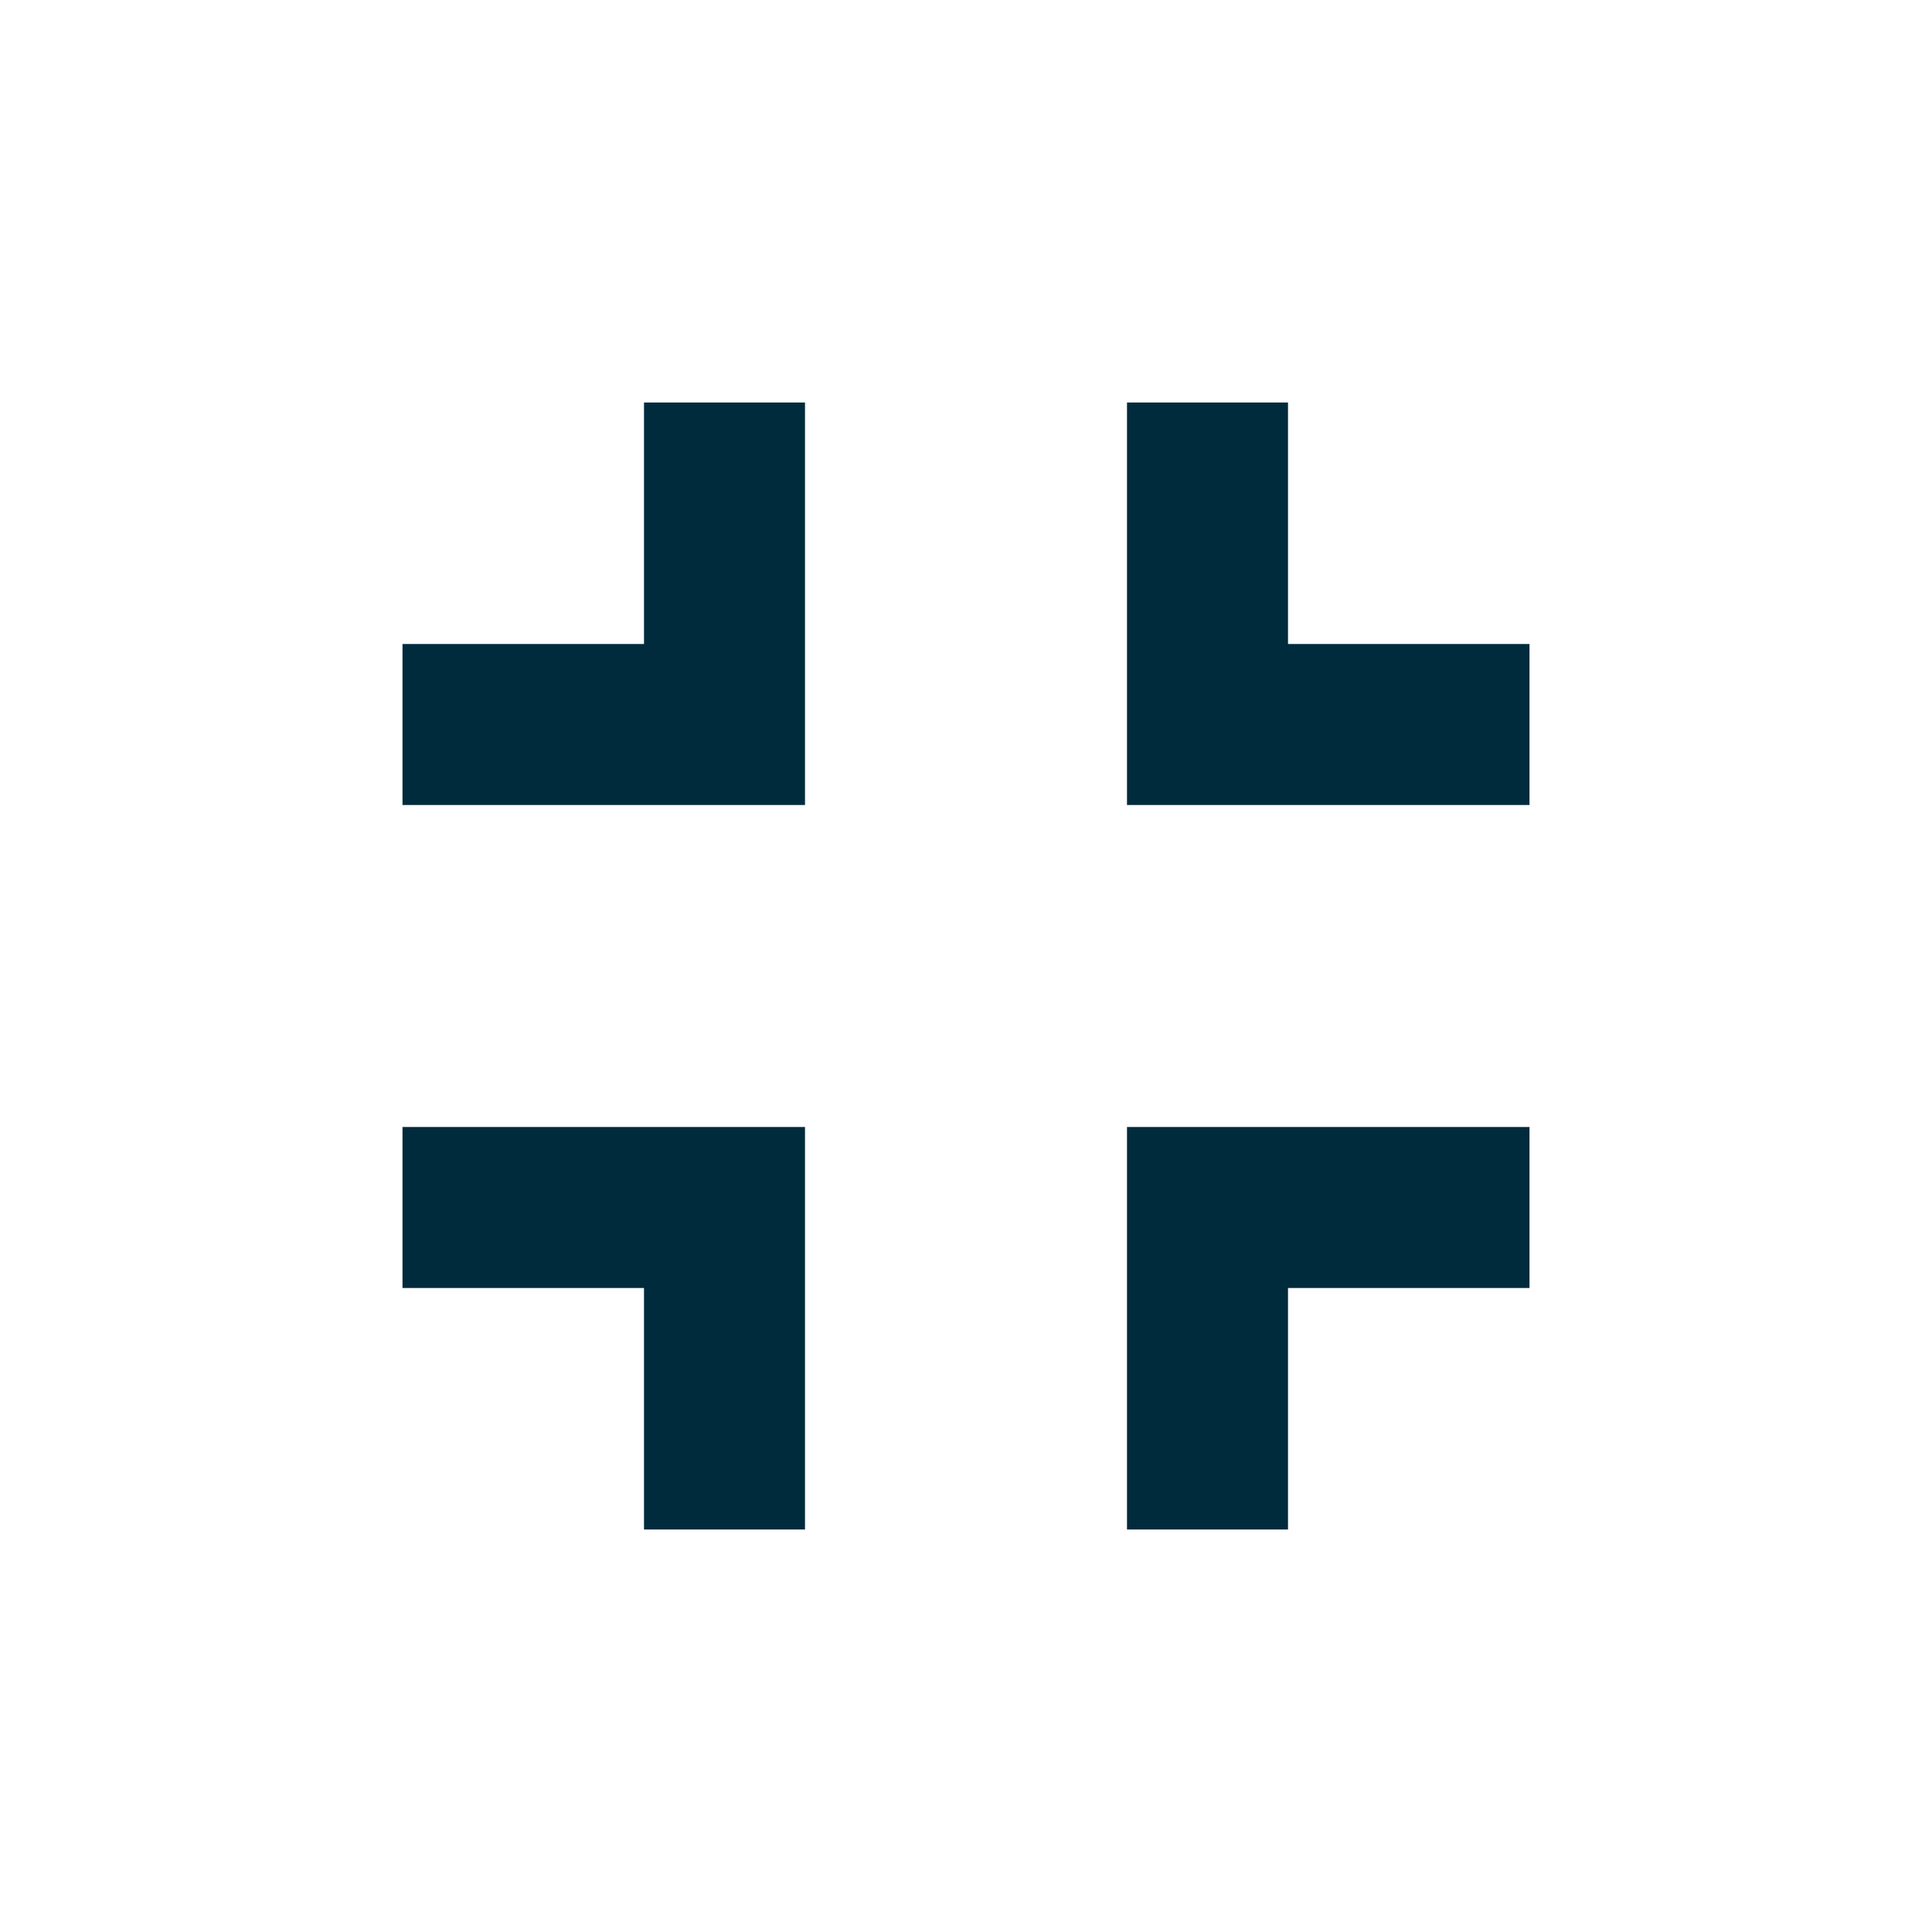
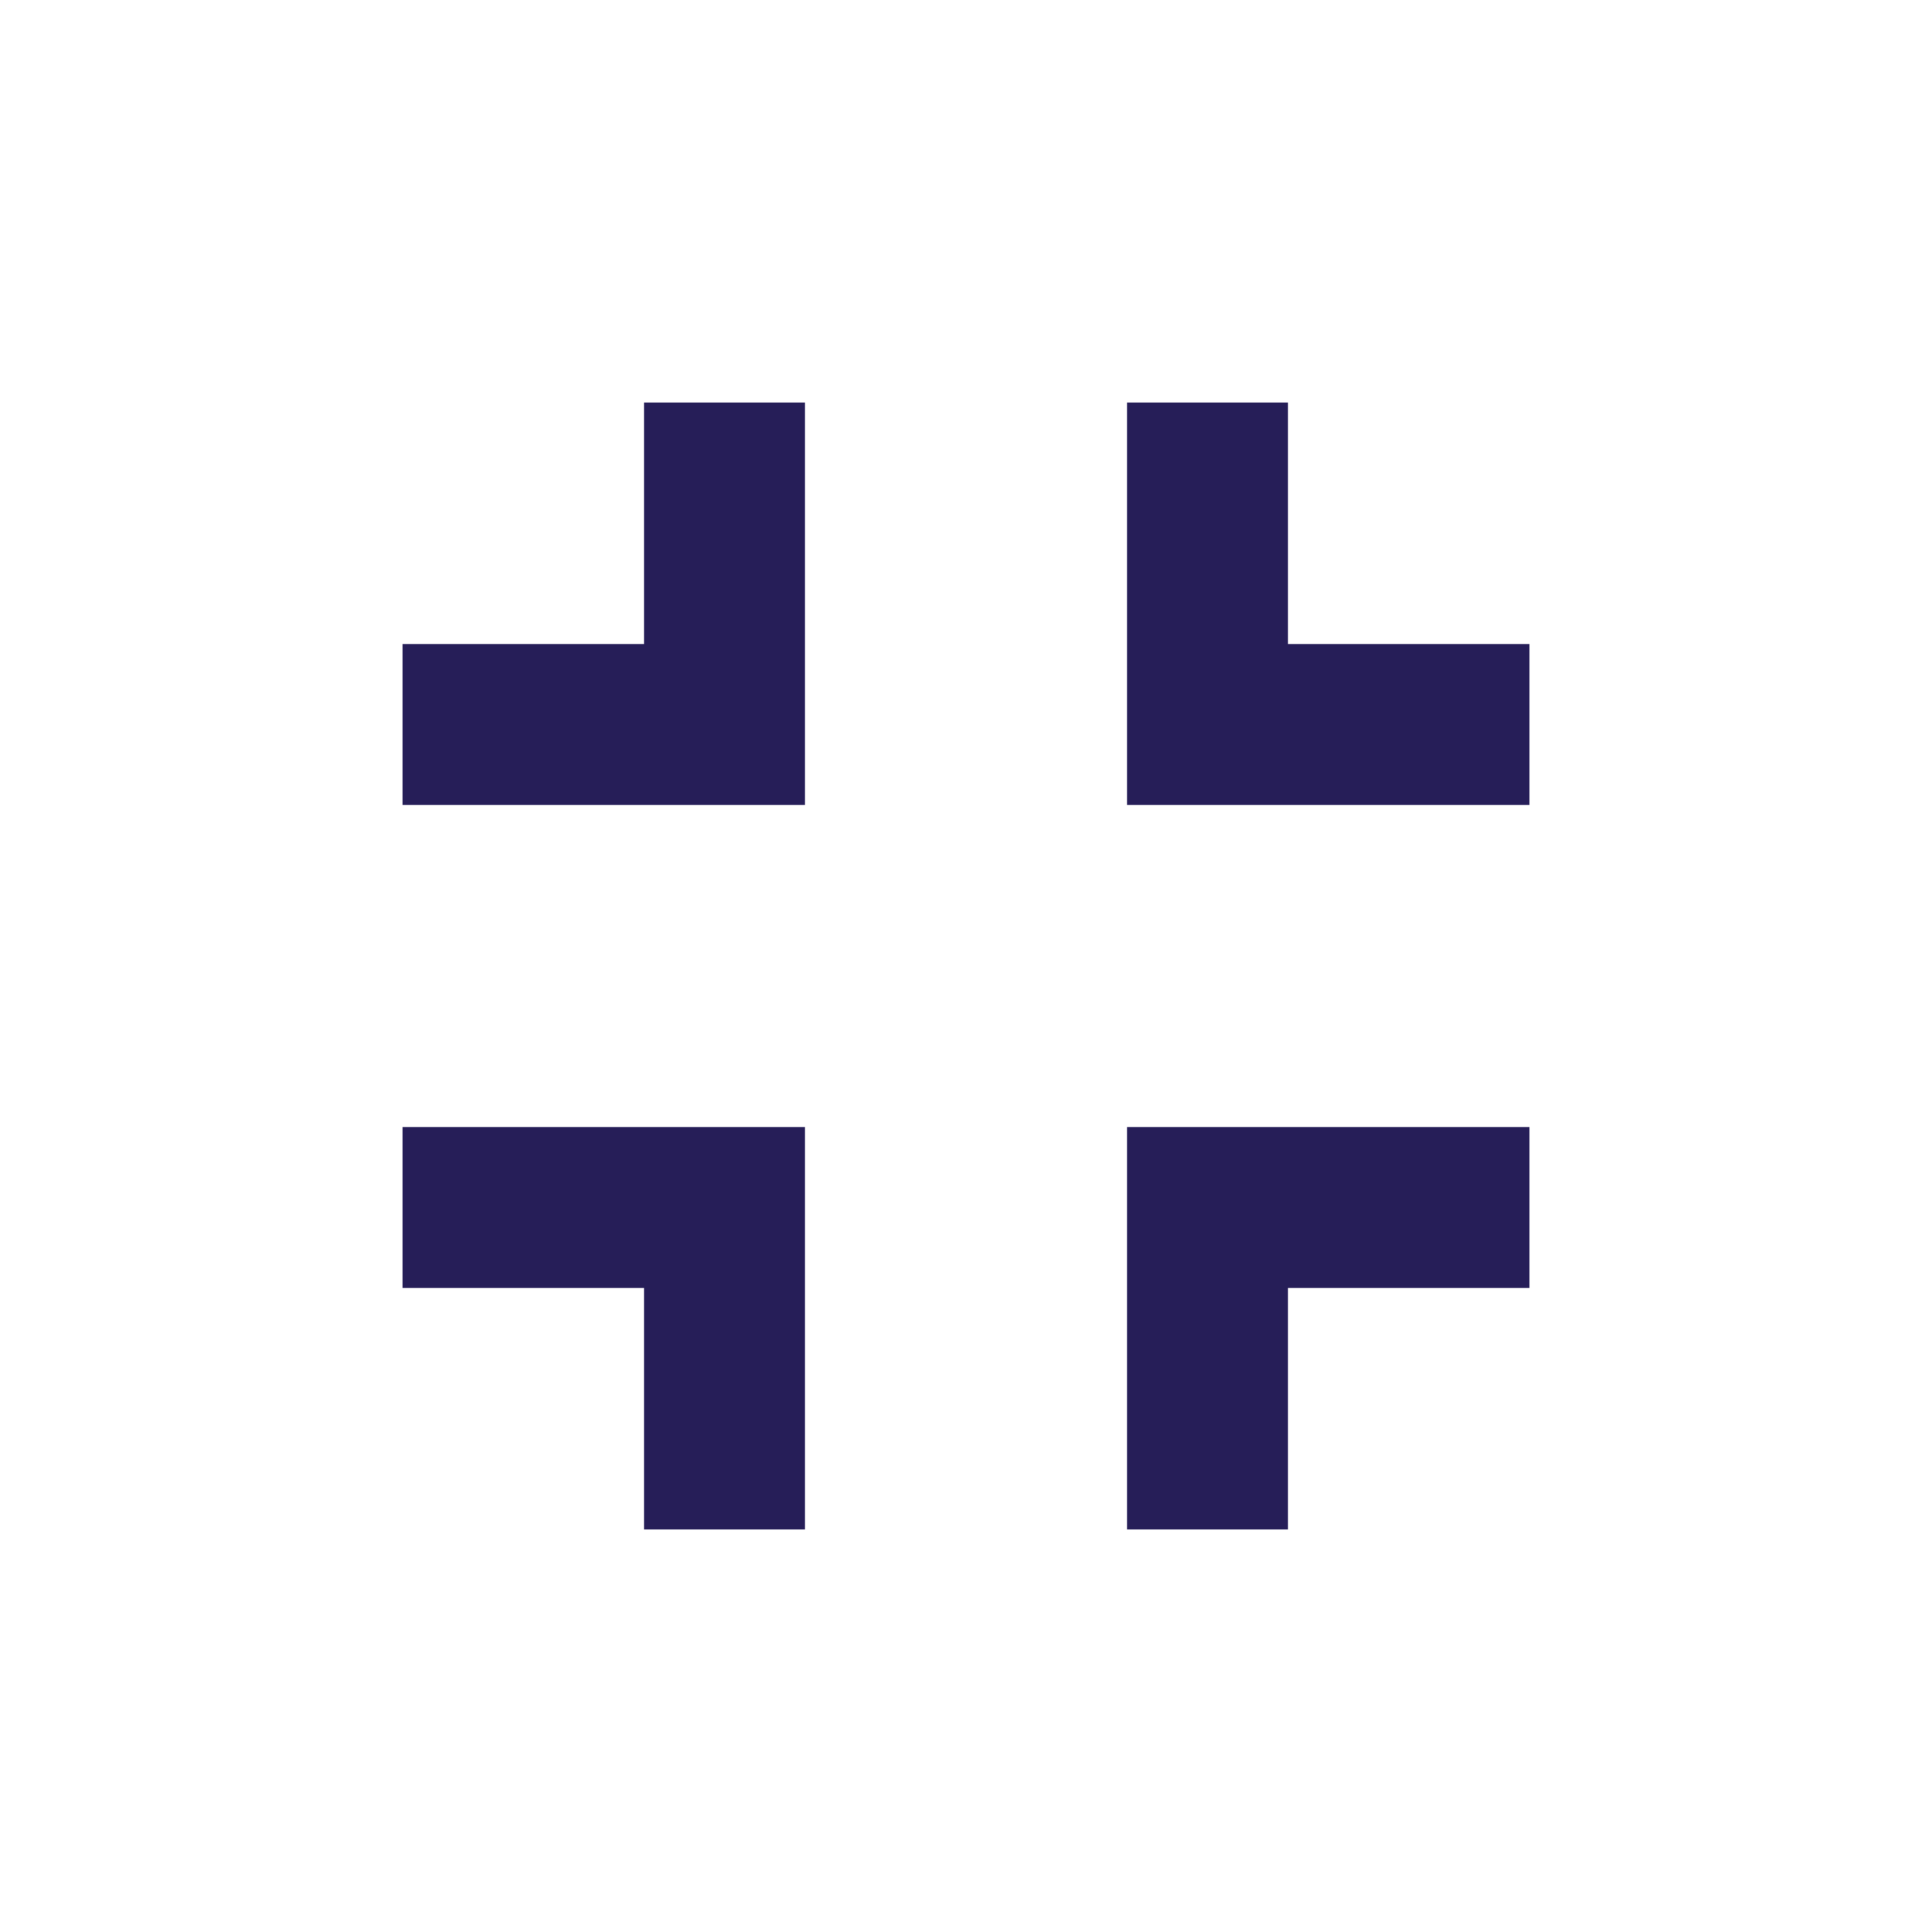
<svg xmlns="http://www.w3.org/2000/svg" enable-background="new 0 0 24 24" height="24" viewBox="0 0 24 24" width="24">
  <g>
    <rect fill="none" height="24" width="24" />
-     <path d="M5 16h3v3h2v-5H5v2zm3-8H5v2h5V5H8v3zm6 11h2v-3h3v-2h-5v5zm2-11V5h-2v5h5V8h-3z" fill="#002B3C" />
+     <path d="M5 16h3v3h2v-5H5v2zm3-8H5v2h5V5H8v3zm6 11h2v-3h3v-2h-5v5zm2-11V5h-2v5h5V8h-3z" fill="#261E58" />
  </g>
</svg>
